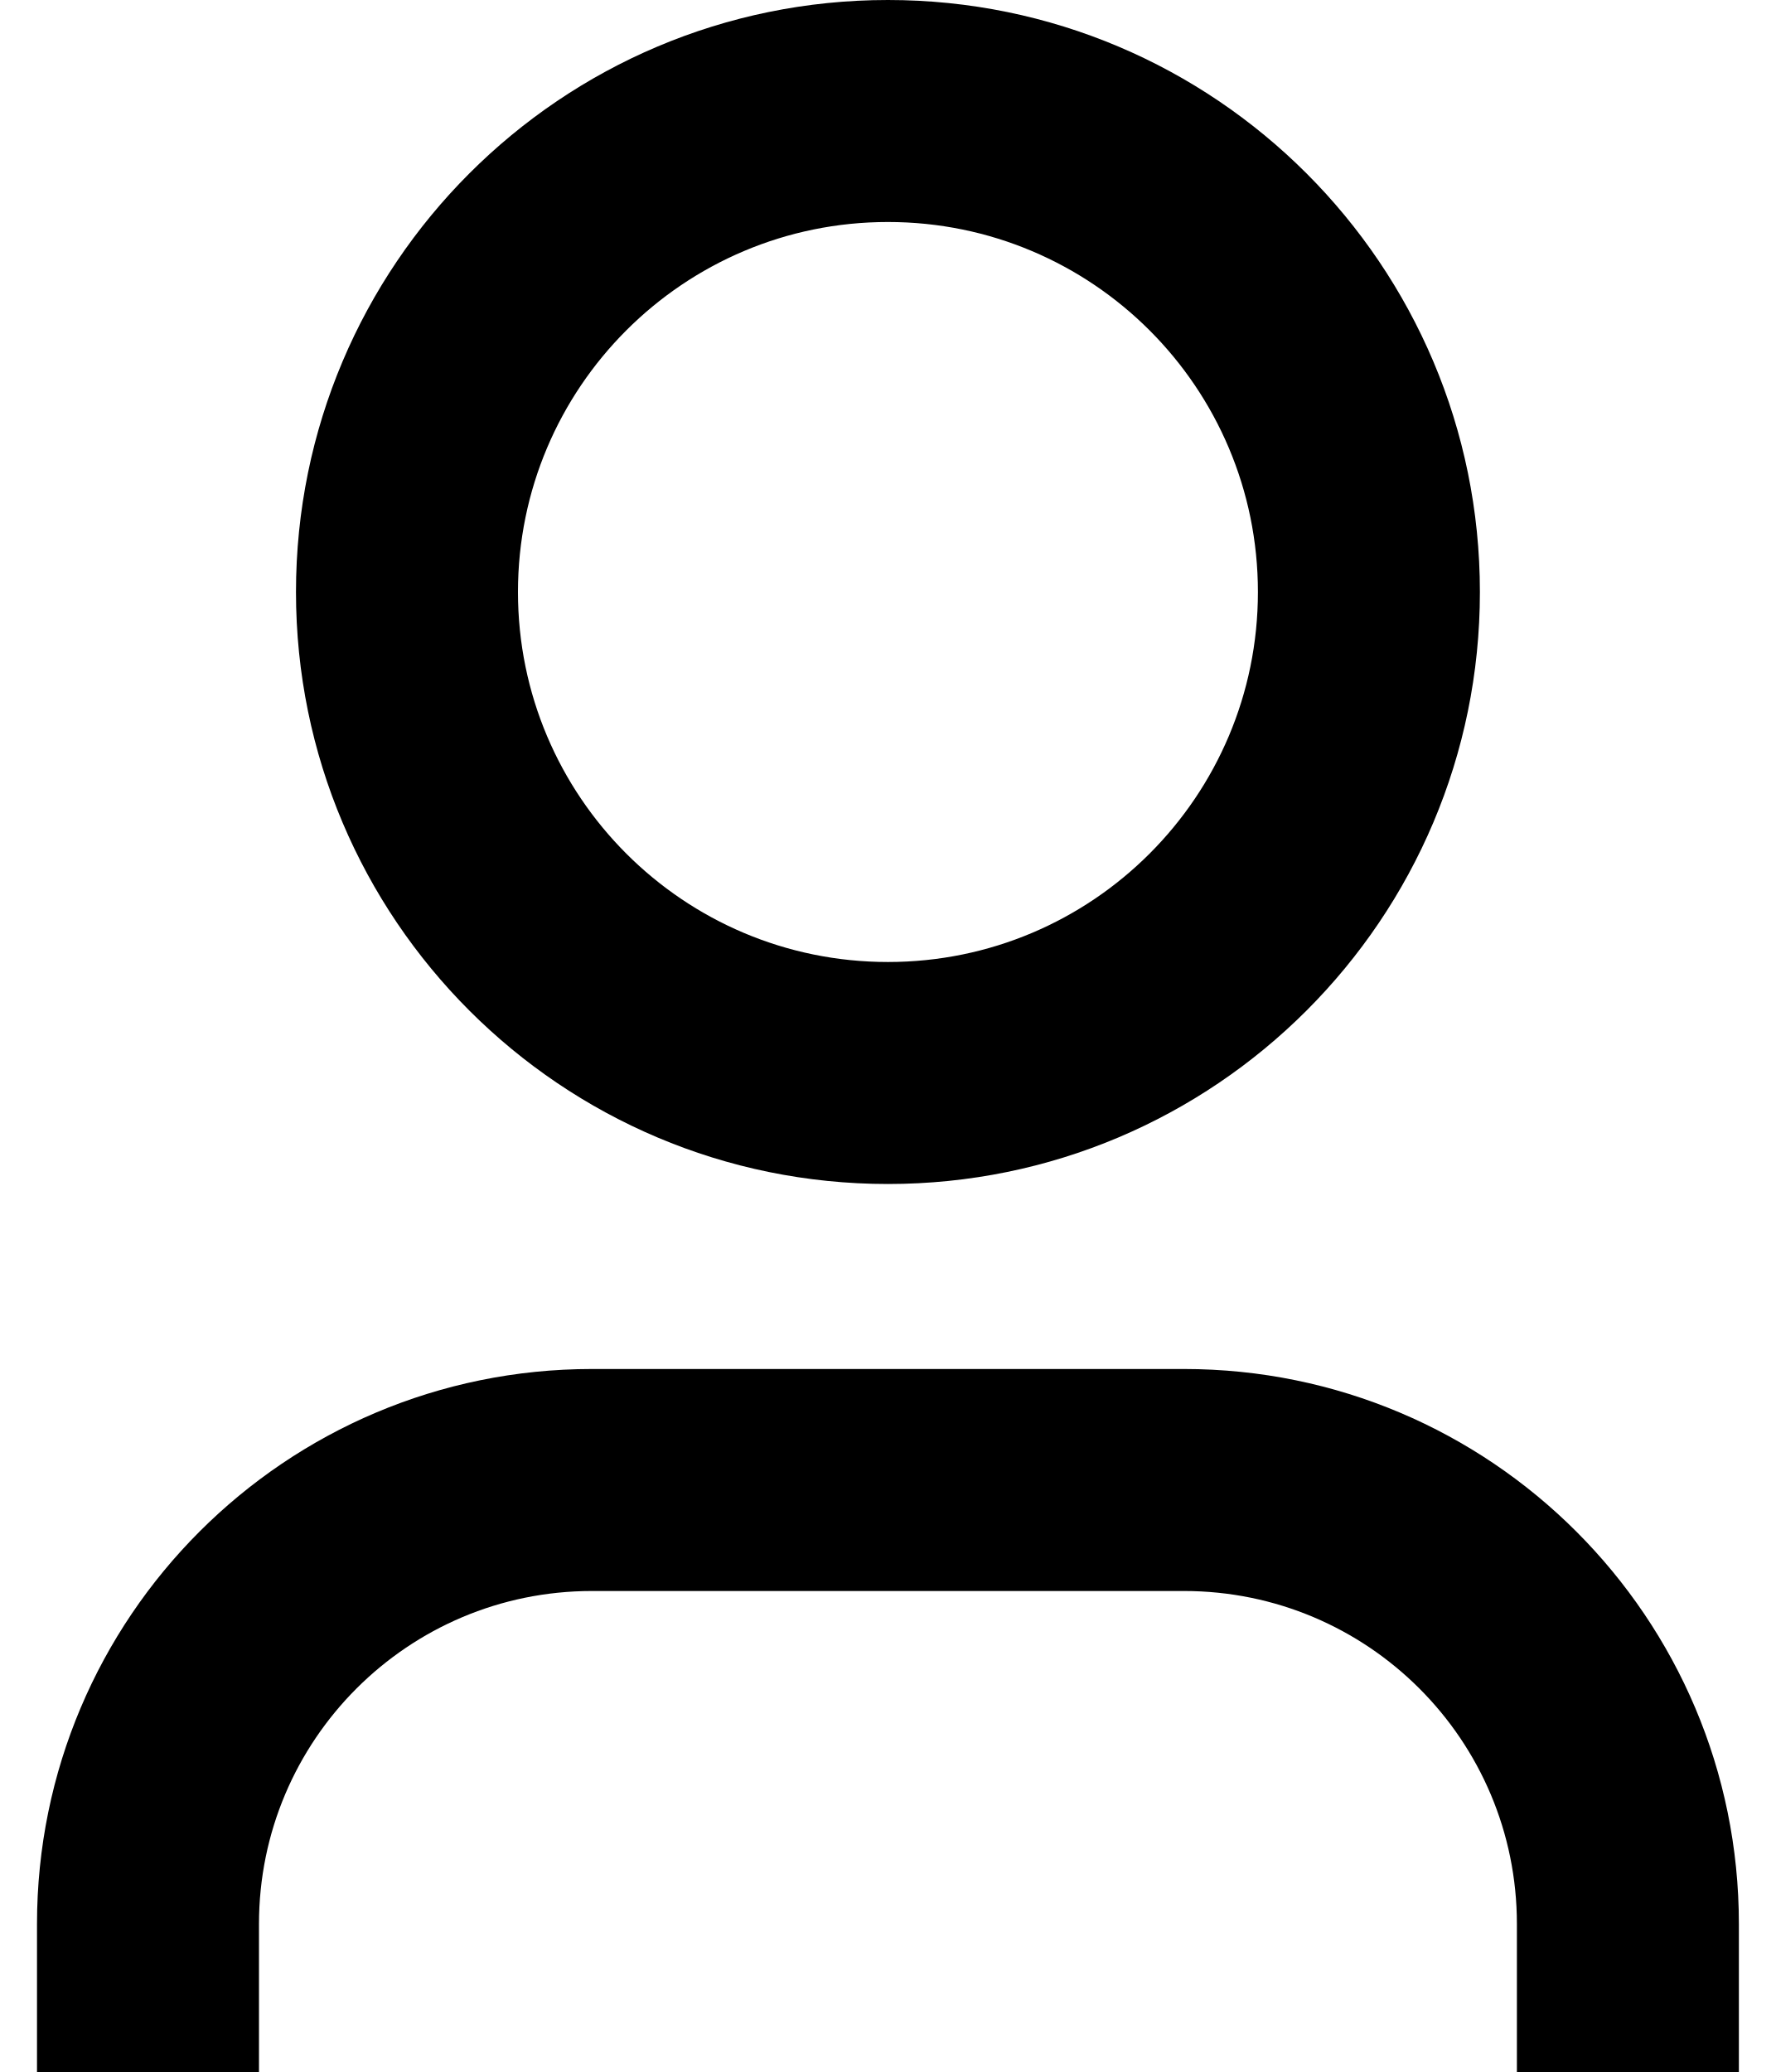
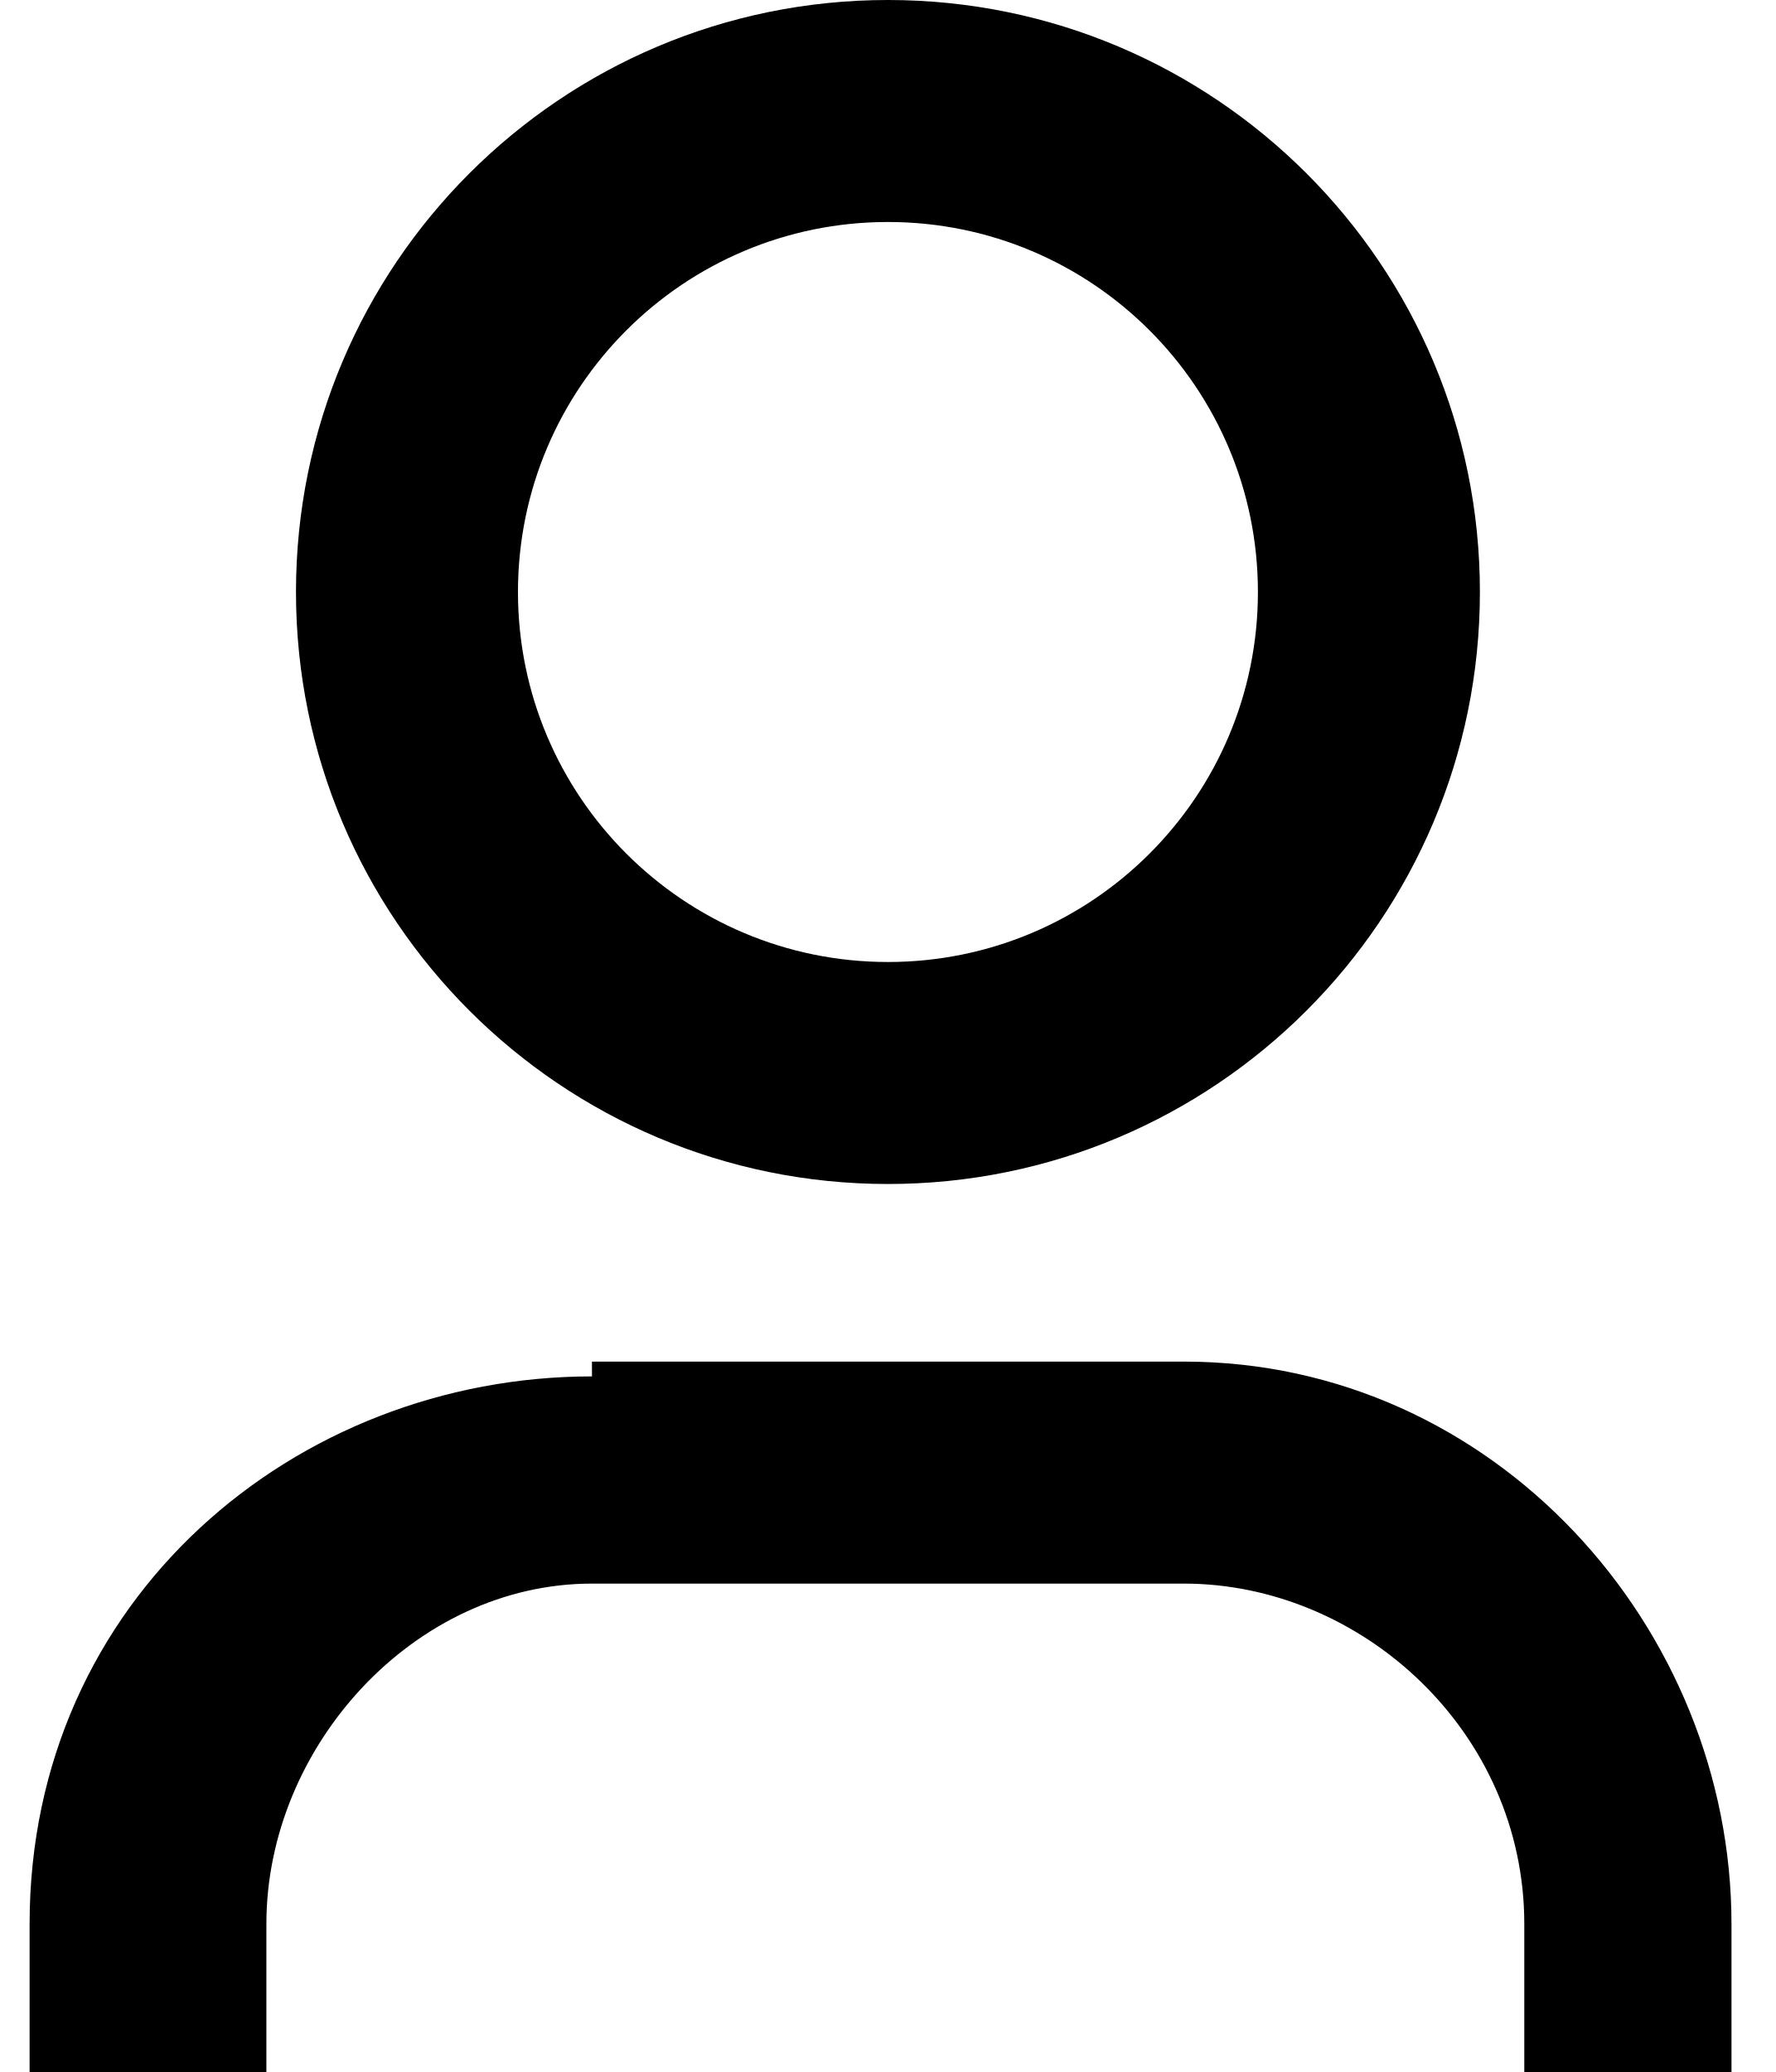
- <svg xmlns="http://www.w3.org/2000/svg" width="12" height="14" viewBox="0 0 12 14" fill="none">
-   <path fill-rule="evenodd" clip-rule="evenodd" d="M8.5 4C8.5 5.381 7.381 6.5 6 6.5C4.619 6.5 3.5 5.381 3.5 4C3.5 2.619 4.619 1.5 6 1.5C7.381 1.5 8.5 2.619 8.5 4ZM10 4C10 6.209 8.209 8 6 8C3.791 8 2 6.209 2 4C2 1.791 3.791 0 6 0C8.209 0 10 1.791 10 4ZM4 9.25C1.929 9.25 0.25 10.929 0.25 13V14H1.75V13C1.75 11.757 2.757 10.75 4 10.75H8C9.243 10.75 10.25 11.757 10.25 13V14H11.75V13C11.75 10.929 10.071 9.25 8 9.25H4Z" fill="black" />
+ <svg xmlns="http://www.w3.org/2000/svg" viewBox="0 0 12 14" fill="none">
+   <path fill-rule="evenodd" clip-rule="evenodd" d="M8.5 4a2.5 2.5 0 1 1-5 0 2.5 2.5 0 0 1 5 0ZM10 4a4 4 0 1 1-8 0 4 4 0 0 1 8 0ZM4 9.3C2 9.3.2 10.8.2 13v1h1.6v-1c0-1.2 1-2.3 2.2-2.3h4c1.2 0 2.3 1 2.3 2.3v1h1.4v-1c0-2-1.6-3.8-3.7-3.8H4Z" fill="black" />
</svg>
